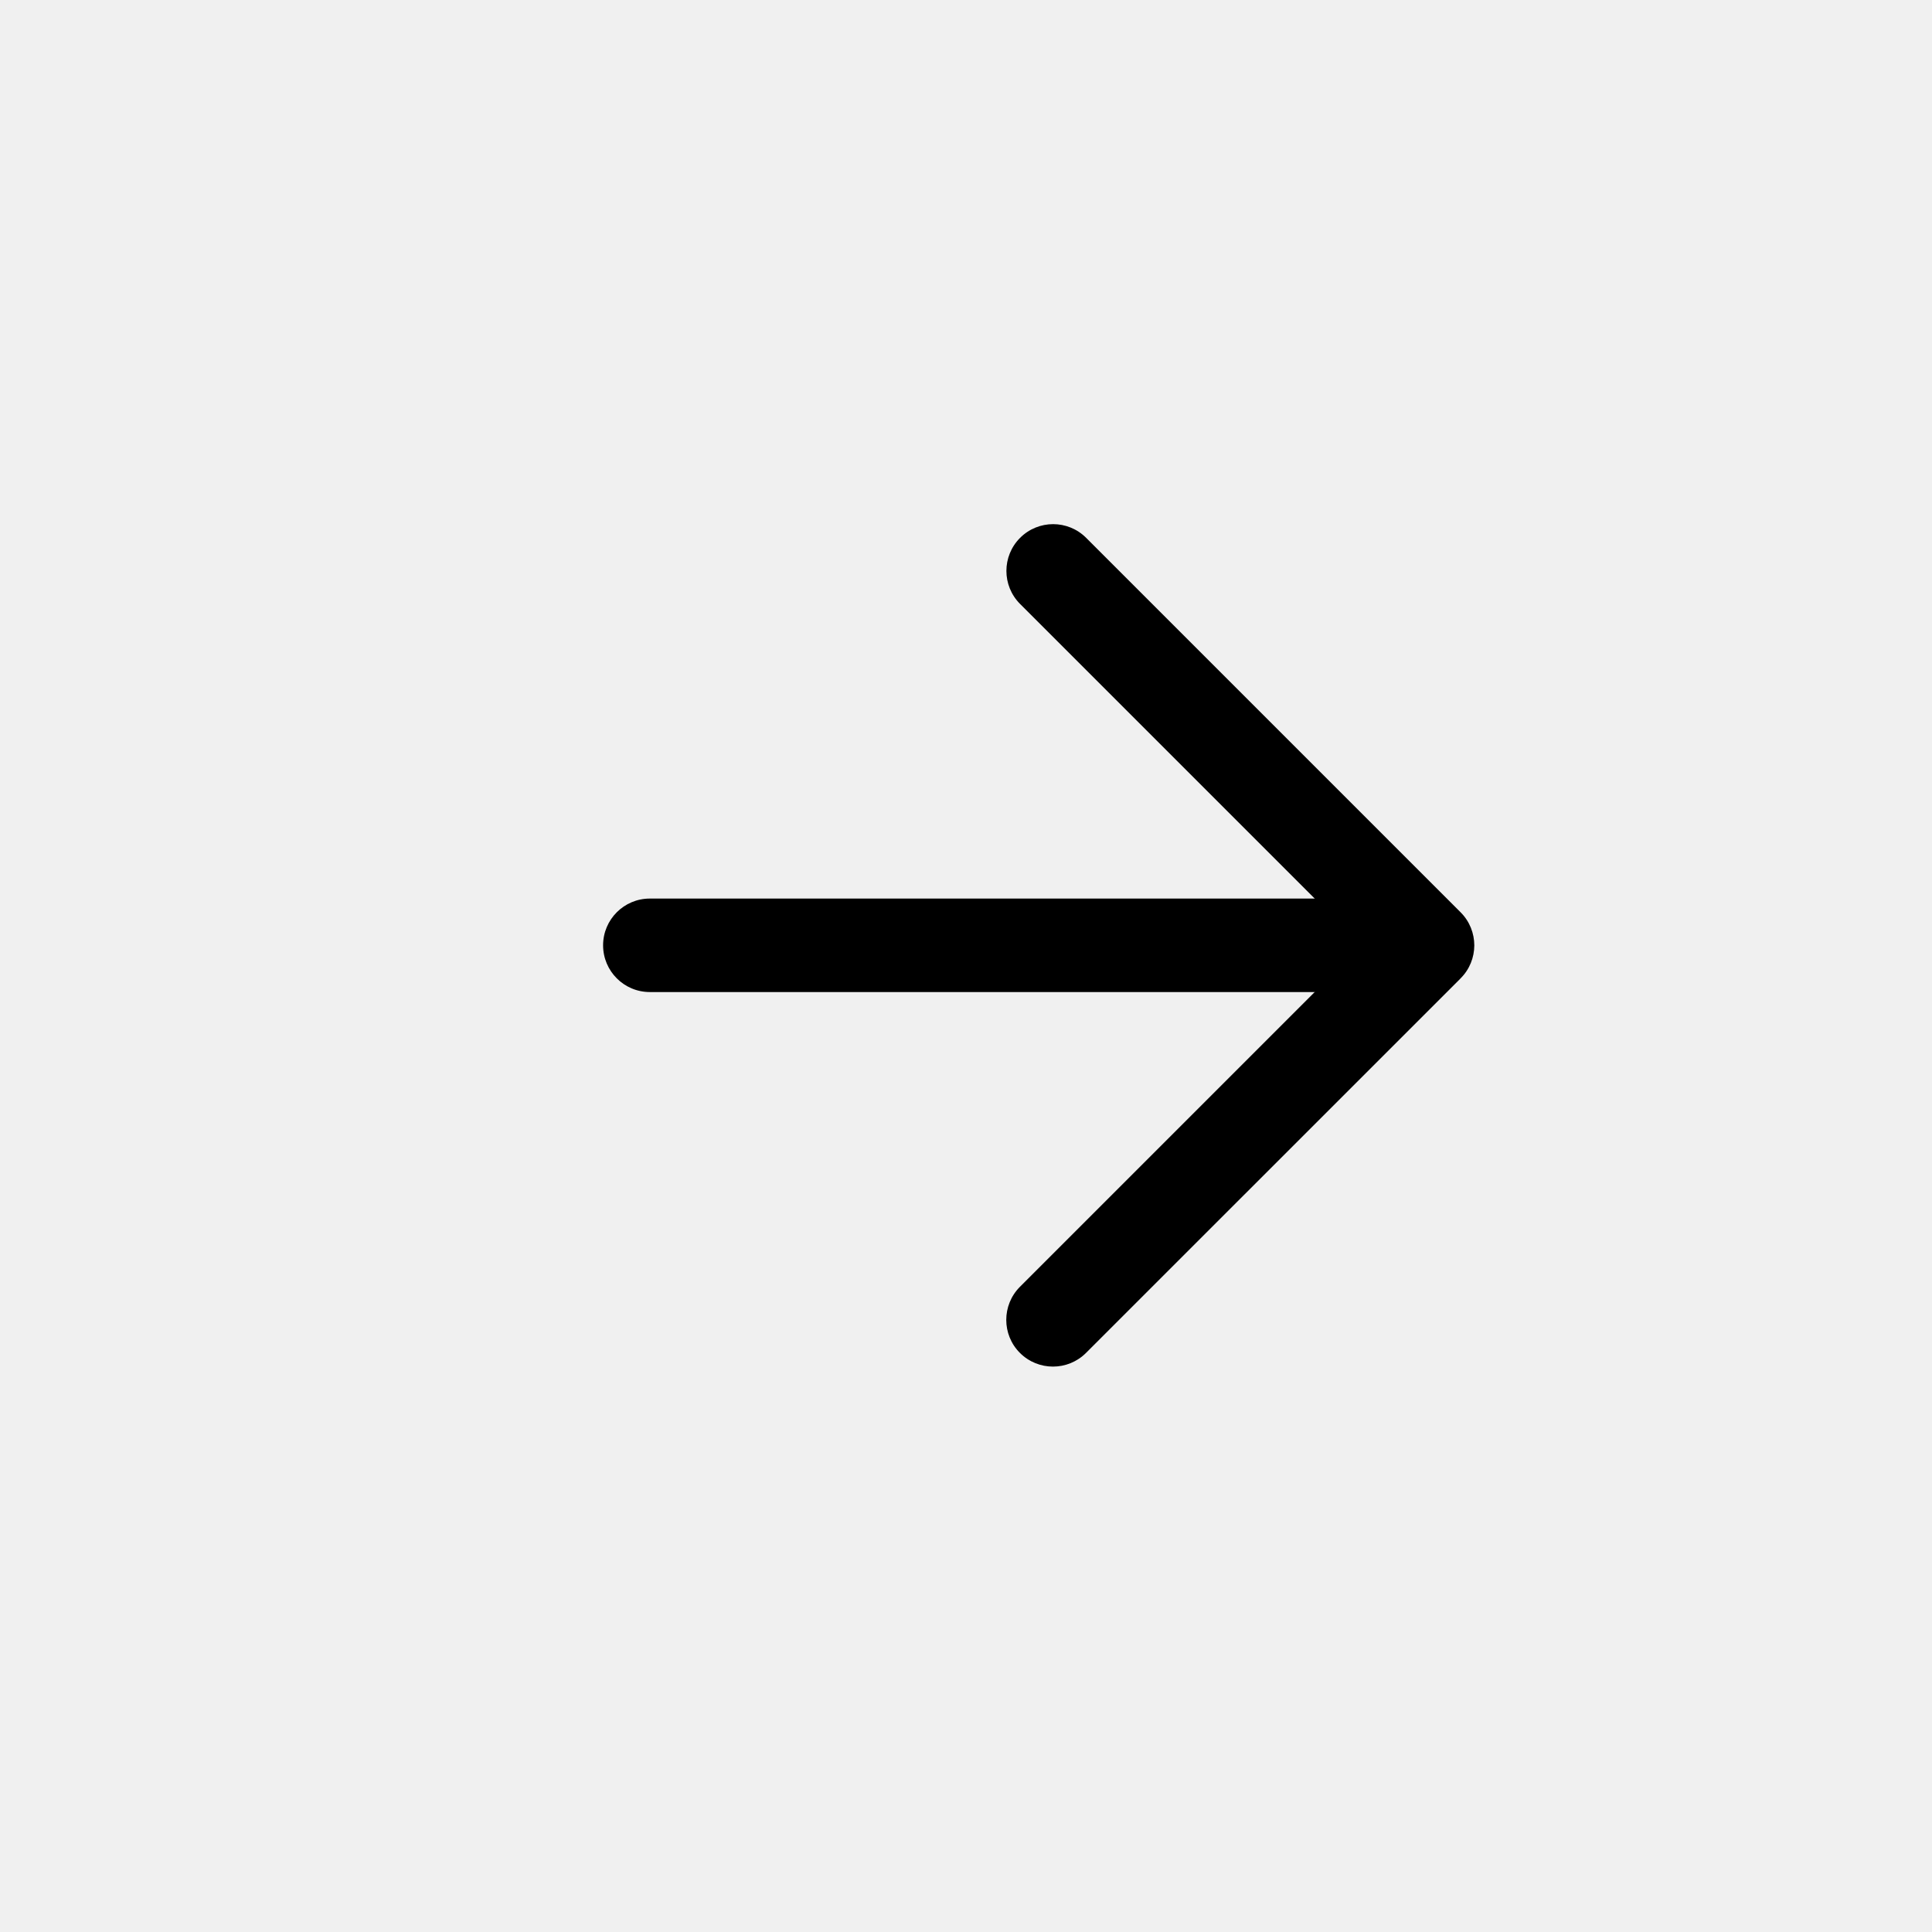
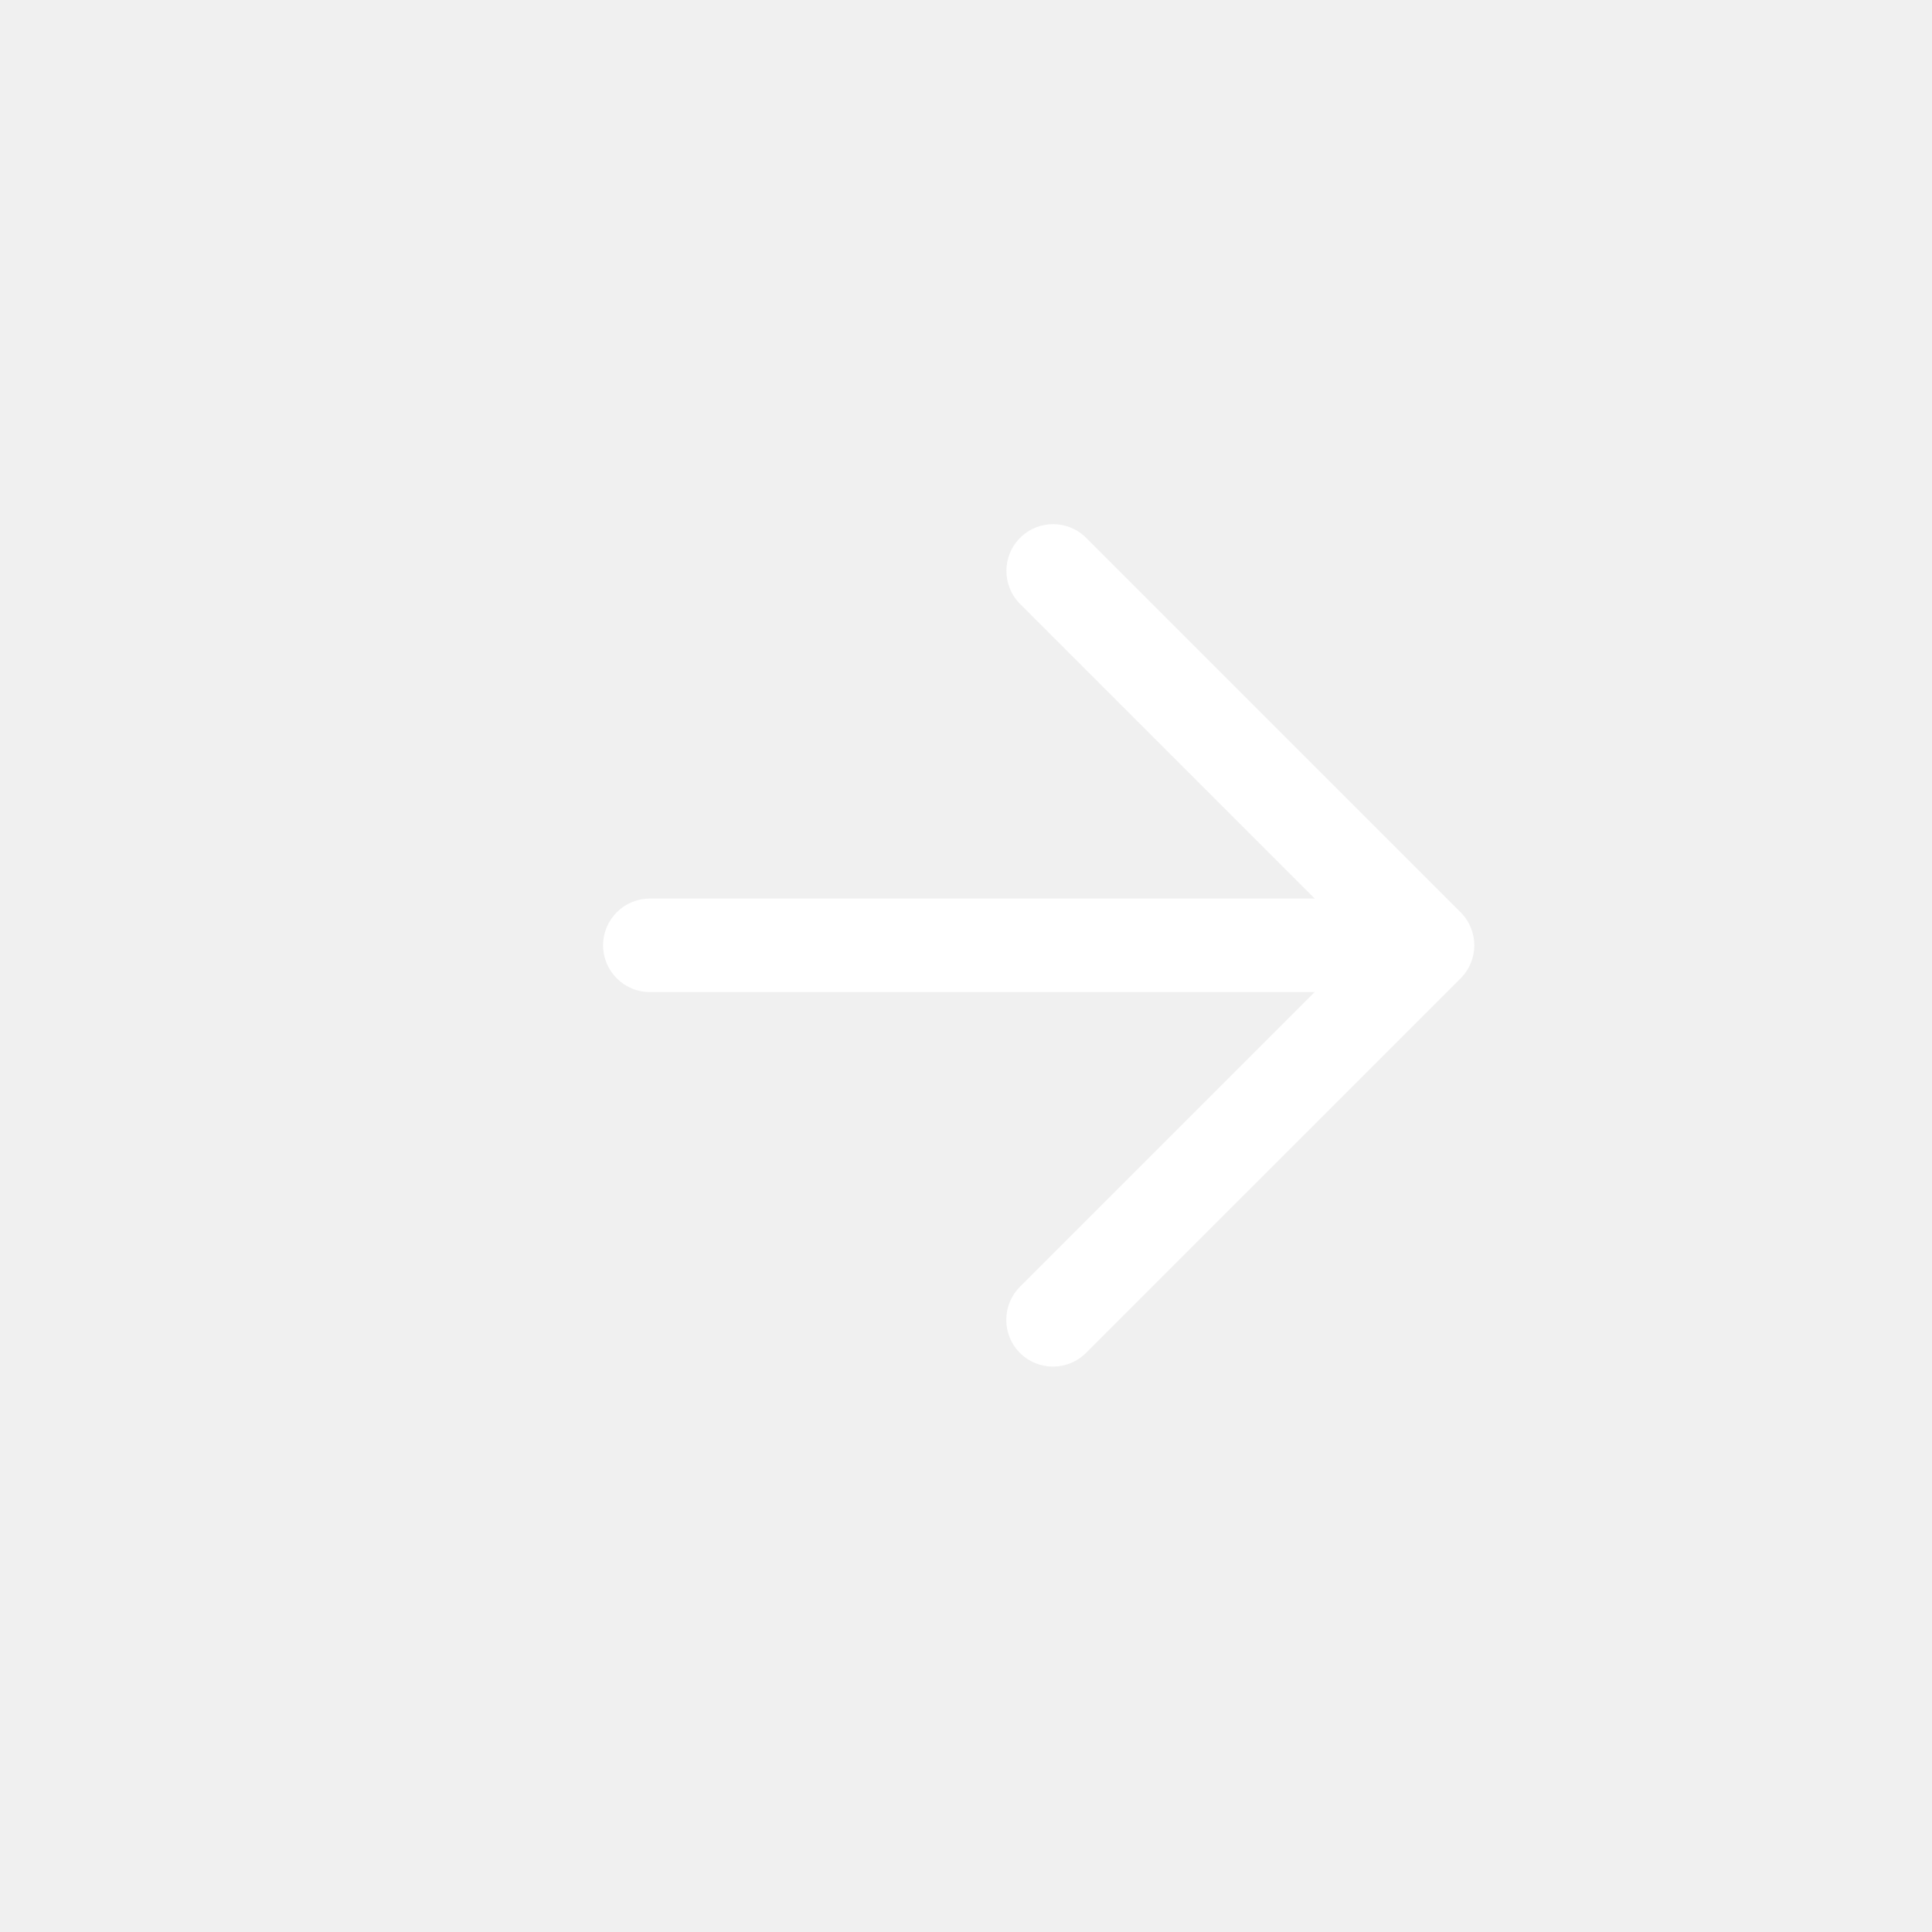
<svg xmlns="http://www.w3.org/2000/svg" width="100%" height="100%" viewBox="0 0 31 31" fill="none">
-   <rect x="9.677" y="14.418" width="12.979" height="1.5" rx="0.75" fill="currentColor" />
-   <path fill-rule="evenodd" clip-rule="evenodd" d="M17.428 8.63C17.135 8.337 16.661 8.337 16.368 8.63C16.075 8.923 16.075 9.398 16.368 9.691L21.845 15.168L16.365 20.648C16.073 20.941 16.073 21.416 16.365 21.708C16.658 22.001 17.133 22.001 17.426 21.708L23.427 15.708C23.43 15.705 23.433 15.702 23.436 15.698C23.582 15.553 23.655 15.362 23.656 15.17C23.656 14.978 23.583 14.785 23.436 14.638C23.433 14.635 23.43 14.632 23.427 14.629L17.428 8.63Z" fill="currentColor" />
+   <rect x="9.677" y="14.418" width="12.979" height="1.5" rx="0.75" fill="white" />
+   <path fill-rule="evenodd" clip-rule="evenodd" d="M17.428 8.63C17.135 8.337 16.661 8.337 16.368 8.63C16.075 8.923 16.075 9.398 16.368 9.691L21.845 15.168L16.365 20.648C16.073 20.941 16.073 21.416 16.365 21.708C16.658 22.001 17.133 22.001 17.426 21.708L23.427 15.708C23.43 15.705 23.433 15.702 23.436 15.698C23.582 15.553 23.655 15.362 23.656 15.17C23.656 14.978 23.583 14.785 23.436 14.638C23.433 14.635 23.43 14.632 23.427 14.629L17.428 8.63Z" fill="white" />
</svg>
